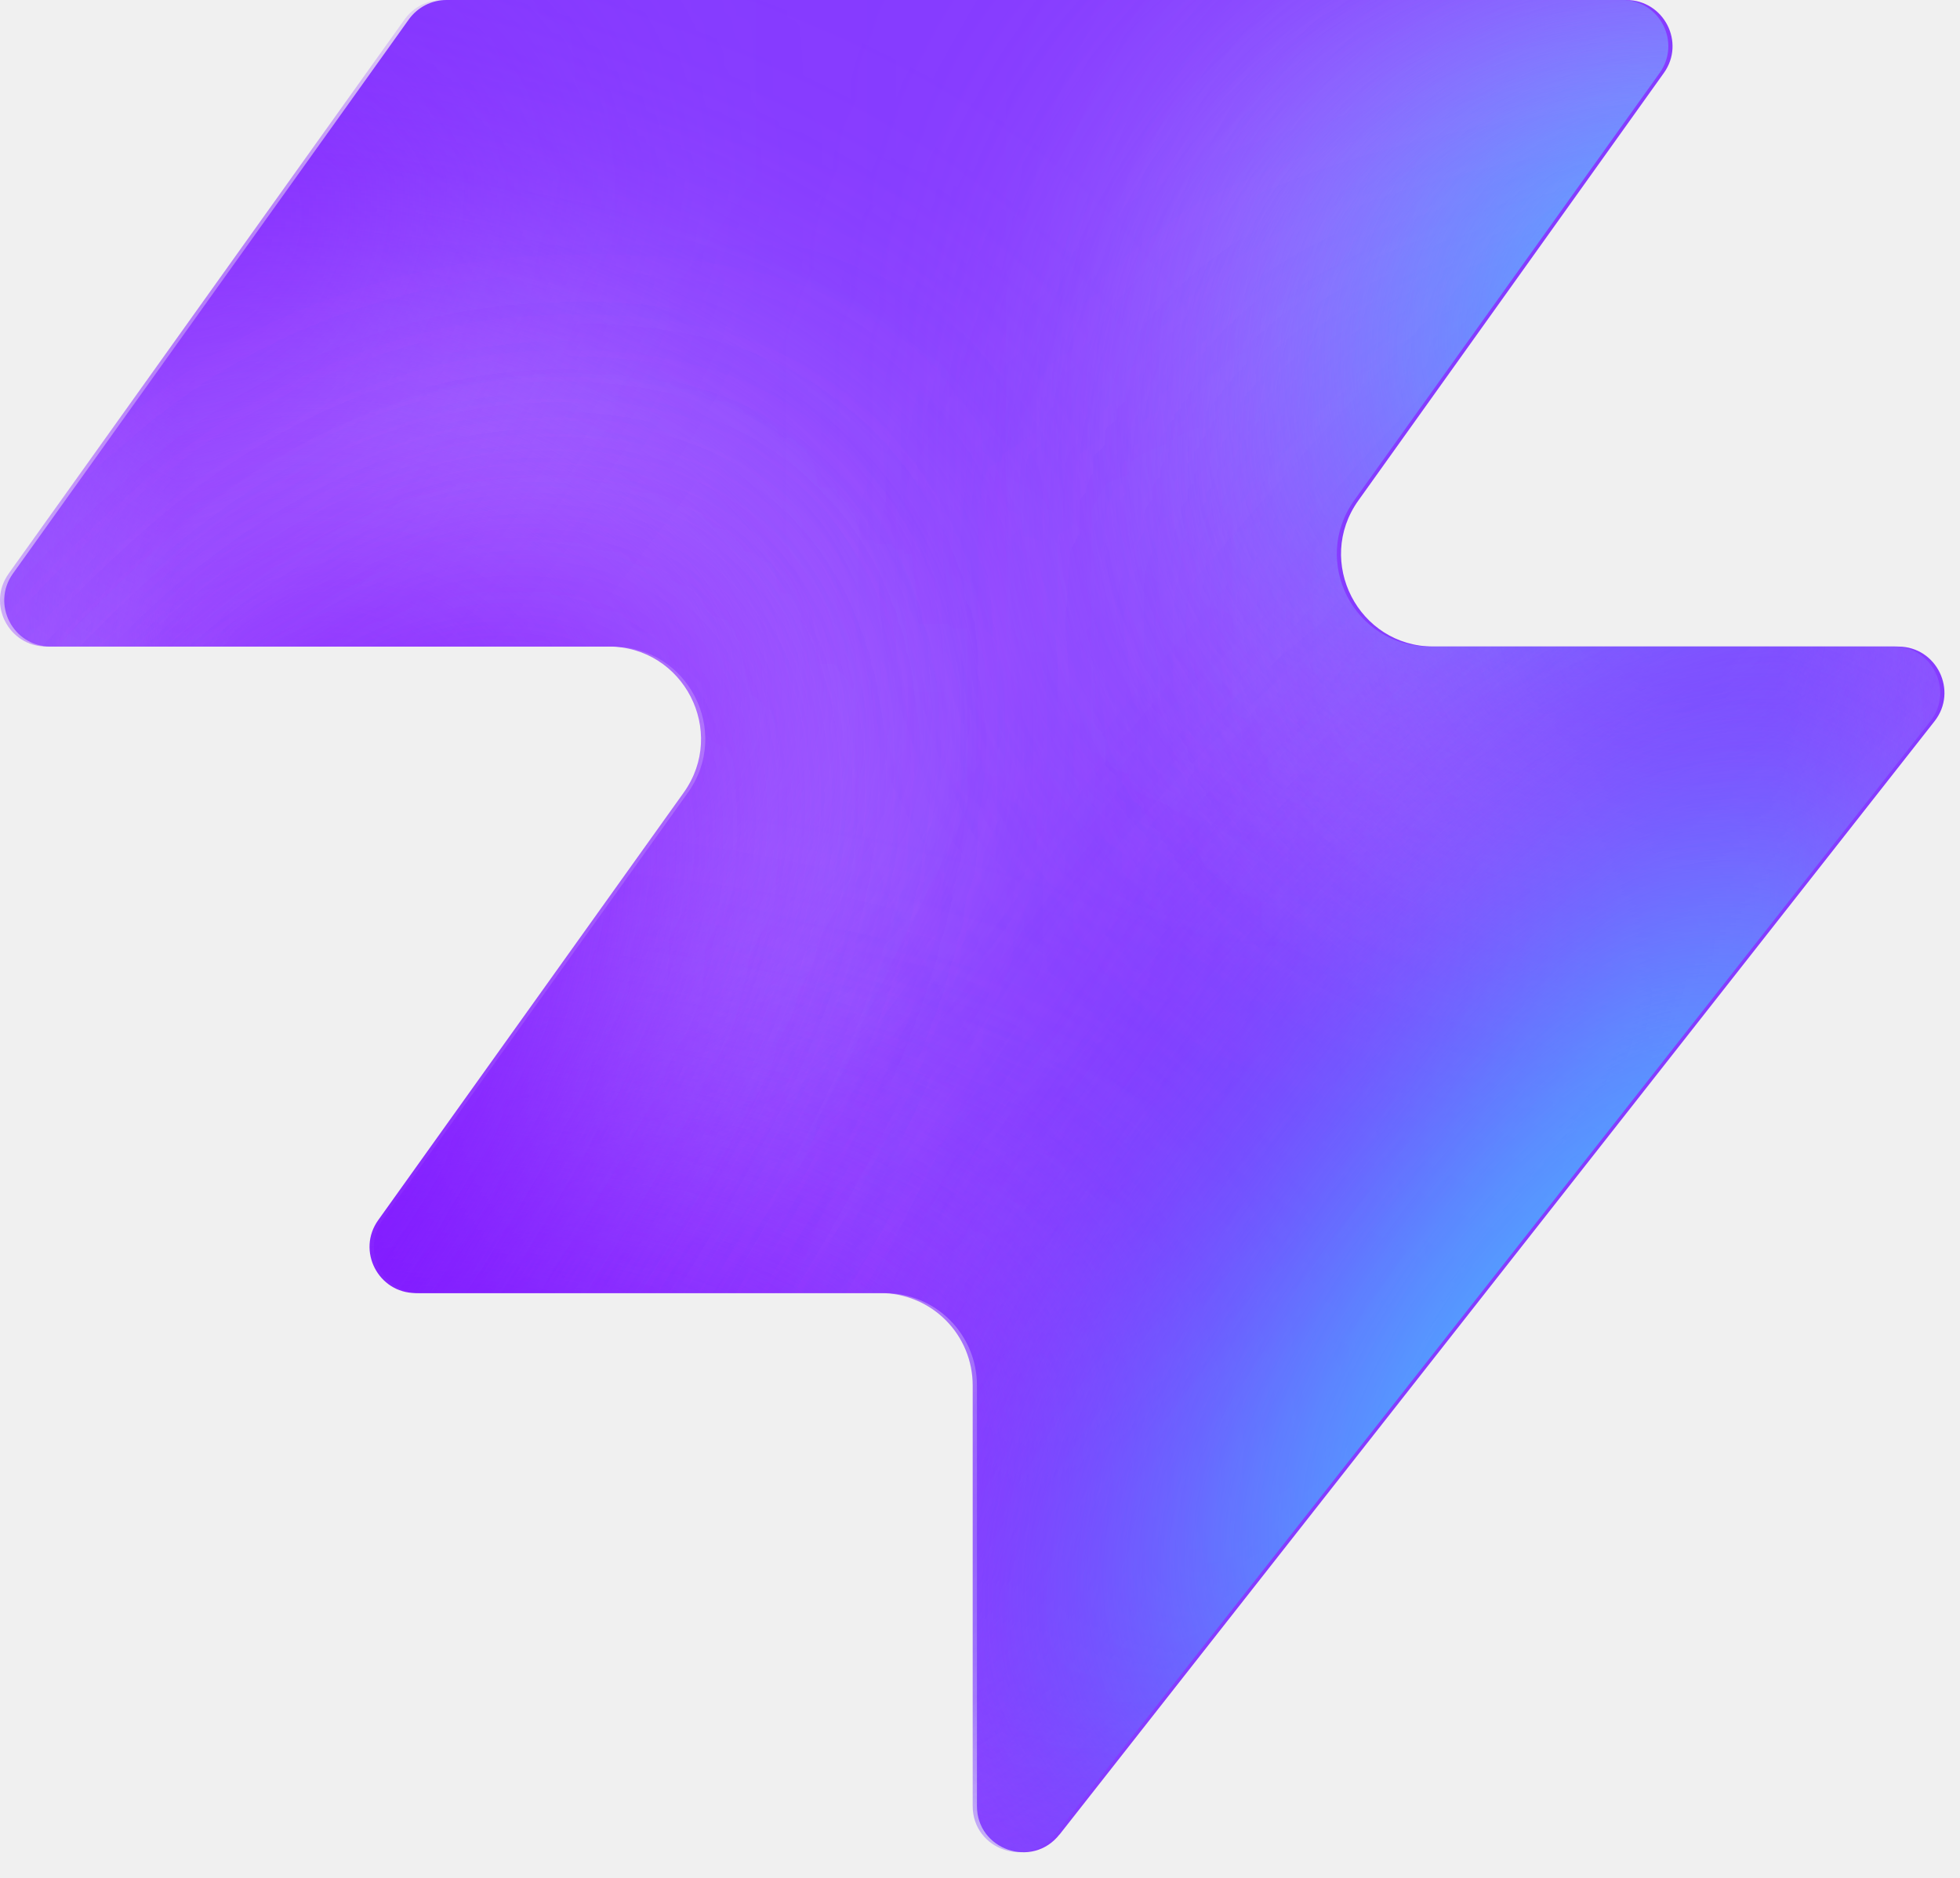
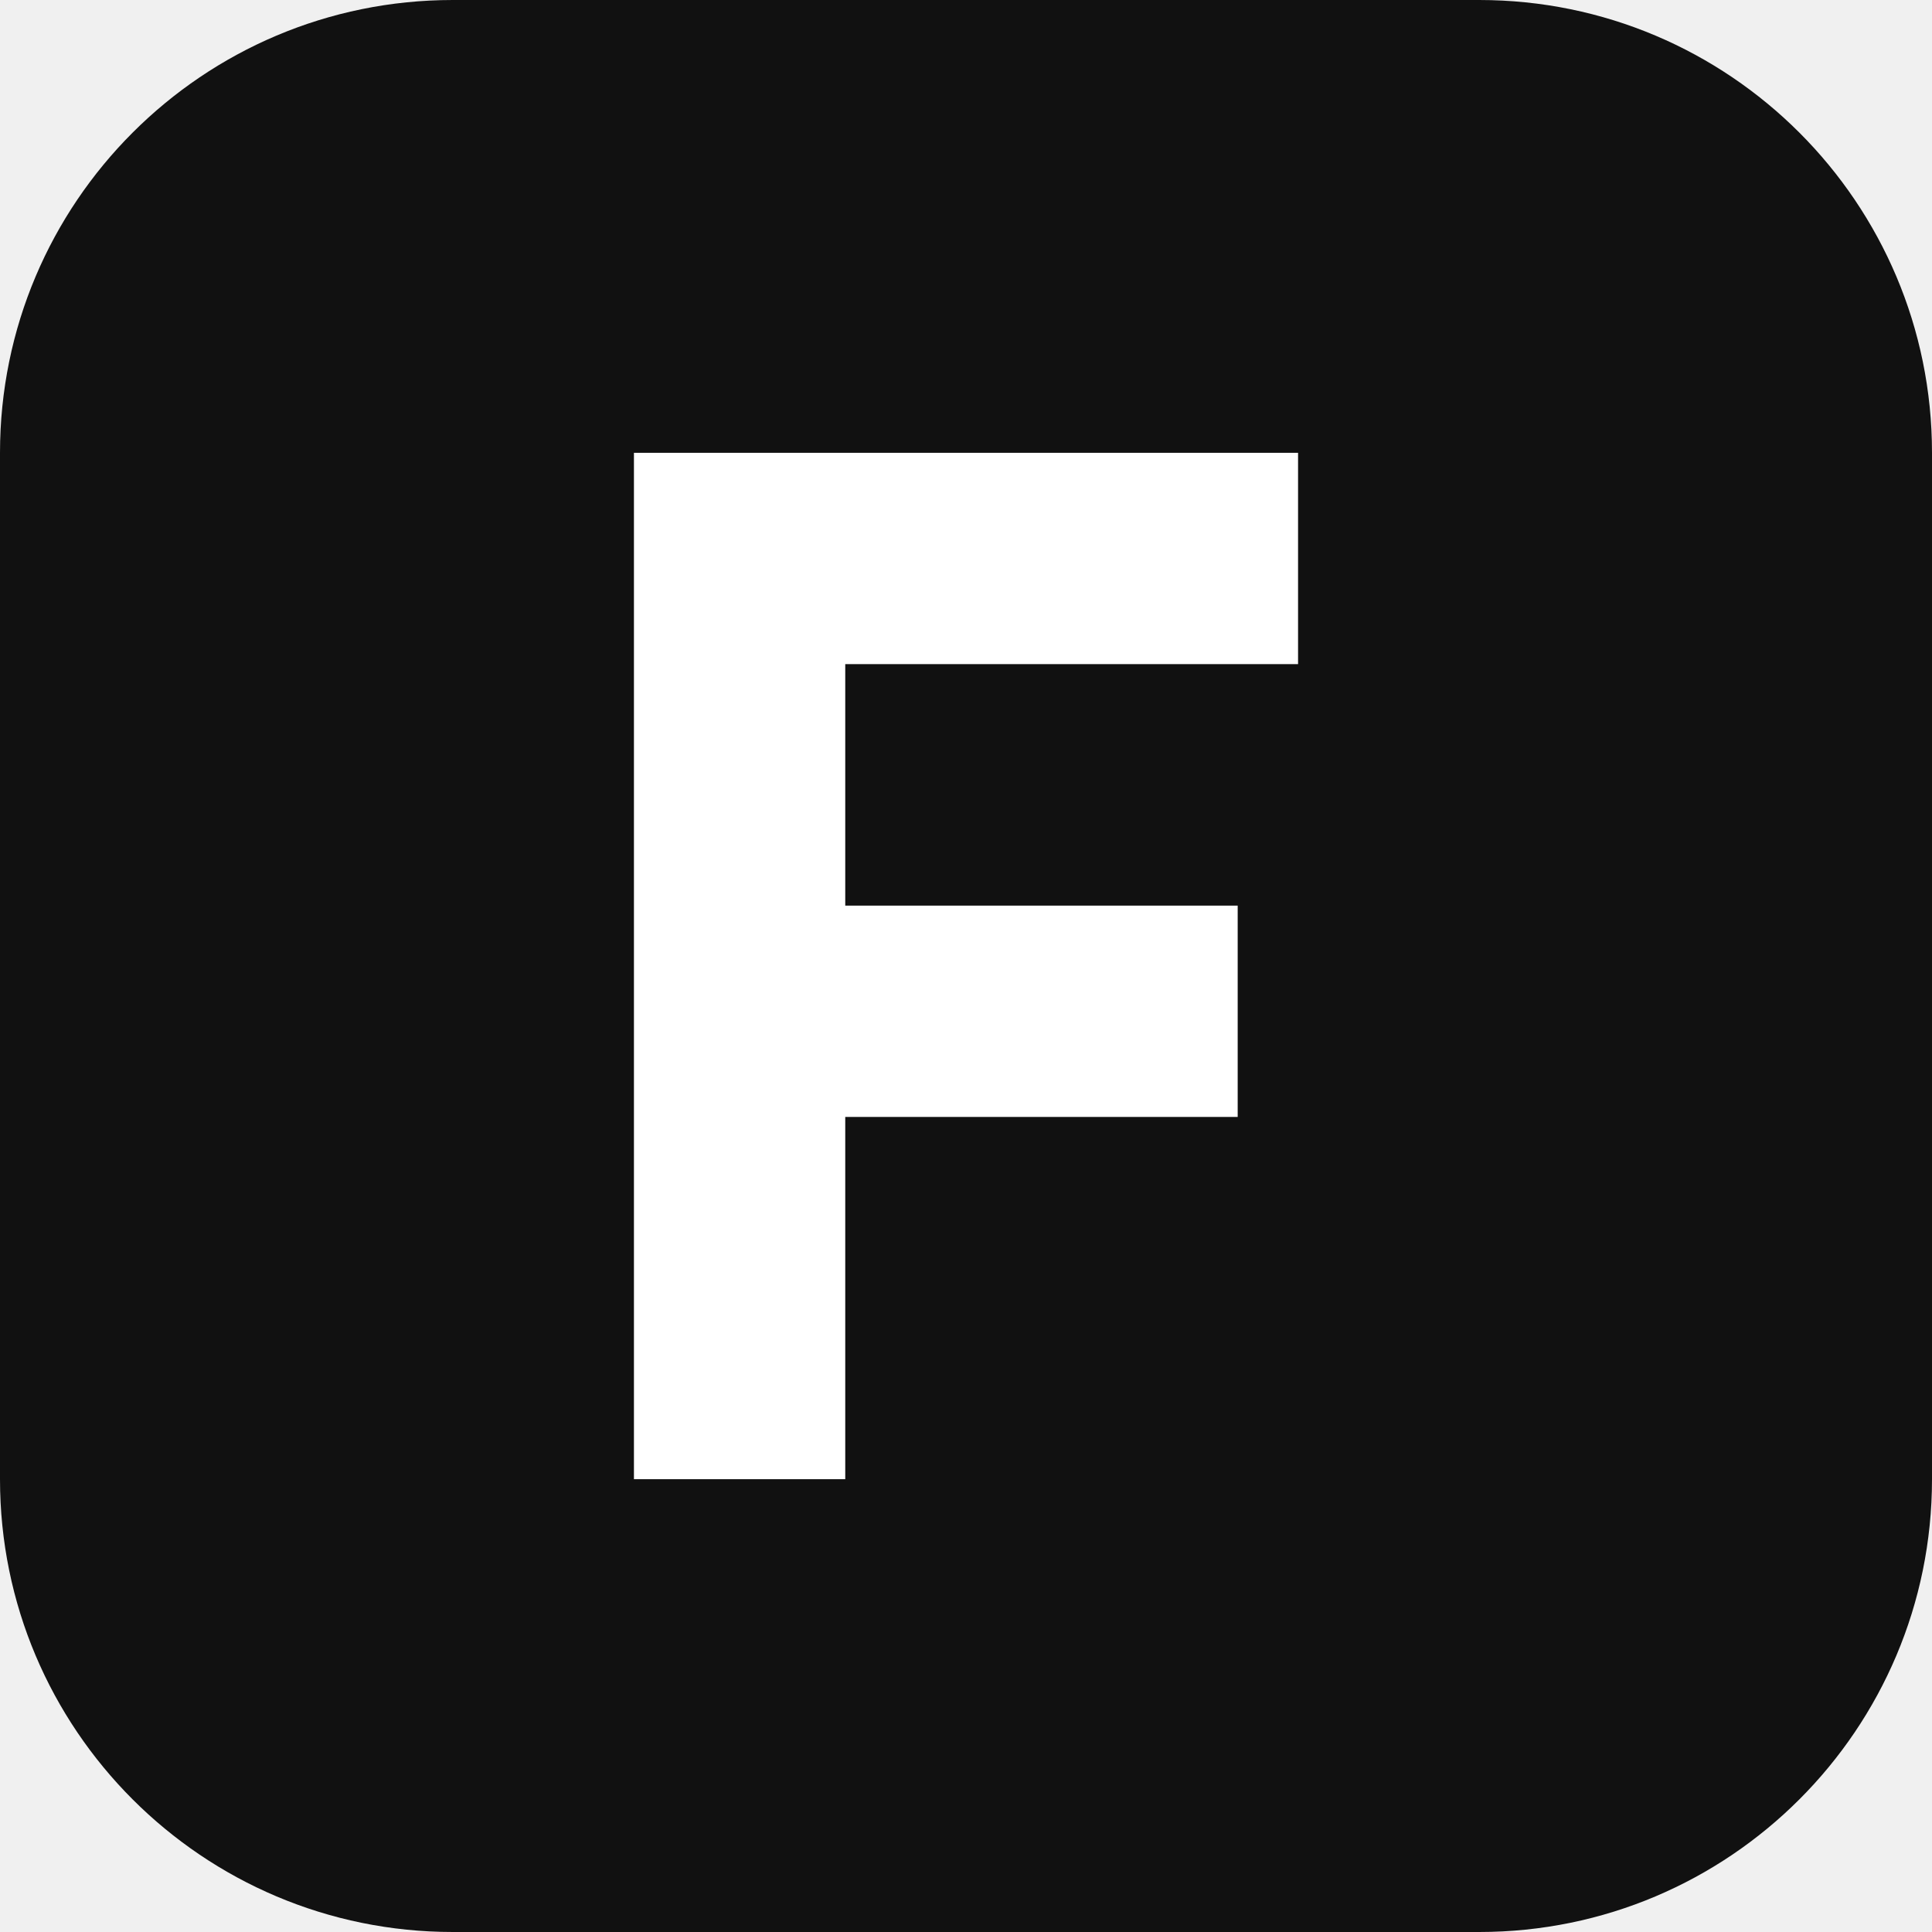
- <svg xmlns="http://www.w3.org/2000/svg" width="48" height="46" fill="none" viewBox="0 0 48 46">
-   <path fill="#863bff" d="M25.946 44.938c-.664.845-2.021.375-2.021-.698V33.937a2.26 2.26 0 0 0-2.262-2.262H10.287c-.92 0-1.456-1.04-.92-1.788l7.48-10.471c1.07-1.497 0-3.578-1.842-3.578H1.237c-.92 0-1.456-1.04-.92-1.788L10.013.474c.214-.297.556-.474.92-.474h28.894c.92 0 1.456 1.04.92 1.788l-7.48 10.471c-1.07 1.498 0 3.579 1.842 3.579h11.377c.943 0 1.473 1.088.89 1.83L25.947 44.94z" style="fill:#863bff;fill:color(display-p3 .525 .23 1);fill-opacity:1" />
-   <mask id="a" width="48" height="46" x="0" y="0" maskUnits="userSpaceOnUse" style="mask-type:alpha">
-     <path fill="#000" d="M25.842 44.938c-.664.844-2.021.375-2.021-.698V33.937a2.26 2.26 0 0 0-2.262-2.262H10.183c-.92 0-1.456-1.04-.92-1.788l7.48-10.471c1.07-1.498 0-3.579-1.842-3.579H1.133c-.92 0-1.456-1.04-.92-1.787L9.91.473c.214-.297.556-.474.92-.474h28.894c.92 0 1.456 1.04.92 1.788l-7.48 10.471c-1.07 1.498 0 3.578 1.842 3.578h11.377c.943 0 1.473 1.088.89 1.832L25.843 44.94z" style="fill:#000;fill-opacity:1" />
-   </mask>
-   <g mask="url(#a)">
-     <g filter="url(#b)">
-       <ellipse cx="5.508" cy="14.704" fill="#ede6ff" rx="5.508" ry="14.704" style="fill:#ede6ff;fill:color(display-p3 .927 .903 1);fill-opacity:1" transform="matrix(.00324 1 1 -.00324 -4.47 31.516)" />
-     </g>
-     <g filter="url(#c)">
-       <ellipse cx="10.399" cy="29.851" fill="#ede6ff" rx="10.399" ry="29.851" style="fill:#ede6ff;fill:color(display-p3 .927 .903 1);fill-opacity:1" transform="matrix(.00324 1 1 -.00324 -39.328 7.883)" />
-     </g>
-     <g filter="url(#d)">
-       <ellipse cx="5.508" cy="30.487" fill="#7e14ff" rx="5.508" ry="30.487" style="fill:#7e14ff;fill:color(display-p3 .492 .077 1);fill-opacity:1" transform="rotate(89.814 -25.913 -14.639)scale(1 -1)" />
-     </g>
-     <g filter="url(#e)">
-       <ellipse cx="5.508" cy="30.599" fill="#7e14ff" rx="5.508" ry="30.599" style="fill:#7e14ff;fill:color(display-p3 .492 .077 1);fill-opacity:1" transform="rotate(89.814 -32.644 -3.334)scale(1 -1)" />
-     </g>
-     <g filter="url(#f)">
-       <ellipse cx="5.508" cy="30.599" fill="#7e14ff" rx="5.508" ry="30.599" style="fill:#7e14ff;fill:color(display-p3 .492 .077 1);fill-opacity:1" transform="matrix(.00324 1 1 -.00324 -34.34 30.47)" />
-     </g>
-     <g filter="url(#g)">
-       <ellipse cx="14.072" cy="22.078" fill="#ede6ff" rx="14.072" ry="22.078" style="fill:#ede6ff;fill:color(display-p3 .927 .903 1);fill-opacity:1" transform="rotate(93.35 24.506 48.493)scale(-1 1)" />
-     </g>
-     <g filter="url(#h)">
-       <ellipse cx="3.47" cy="21.501" fill="#7e14ff" rx="3.47" ry="21.501" style="fill:#7e14ff;fill:color(display-p3 .492 .077 1);fill-opacity:1" transform="rotate(89.009 28.708 47.59)scale(-1 1)" />
-     </g>
-     <g filter="url(#i)">
-       <ellipse cx="3.47" cy="21.501" fill="#7e14ff" rx="3.47" ry="21.501" style="fill:#7e14ff;fill:color(display-p3 .492 .077 1);fill-opacity:1" transform="rotate(89.009 28.708 47.59)scale(-1 1)" />
-     </g>
-     <g filter="url(#j)">
-       <ellipse cx=".387" cy="8.972" fill="#7e14ff" rx="4.407" ry="29.108" style="fill:#7e14ff;fill:color(display-p3 .492 .077 1);fill-opacity:1" transform="rotate(39.51 .387 8.972)" />
-     </g>
-     <g filter="url(#k)">
-       <ellipse cx="47.523" cy="-6.092" fill="#7e14ff" rx="4.407" ry="29.108" style="fill:#7e14ff;fill:color(display-p3 .492 .077 1);fill-opacity:1" transform="rotate(37.892 47.523 -6.092)" />
-     </g>
-     <g filter="url(#l)">
-       <ellipse cx="41.412" cy="6.333" fill="#47bfff" rx="5.971" ry="9.665" style="fill:#47bfff;fill:color(display-p3 .28 .748 1);fill-opacity:1" transform="rotate(37.892 41.412 6.333)" />
-     </g>
-     <g filter="url(#m)">
-       <ellipse cx="-1.879" cy="38.332" fill="#7e14ff" rx="4.407" ry="29.108" style="fill:#7e14ff;fill:color(display-p3 .492 .077 1);fill-opacity:1" transform="rotate(37.892 -1.88 38.332)" />
-     </g>
-     <g filter="url(#n)">
-       <ellipse cx="-1.879" cy="38.332" fill="#7e14ff" rx="4.407" ry="29.108" style="fill:#7e14ff;fill:color(display-p3 .492 .077 1);fill-opacity:1" transform="rotate(37.892 -1.88 38.332)" />
-     </g>
-     <g filter="url(#o)">
-       <ellipse cx="35.651" cy="29.907" fill="#7e14ff" rx="4.407" ry="29.108" style="fill:#7e14ff;fill:color(display-p3 .492 .077 1);fill-opacity:1" transform="rotate(37.892 35.651 29.907)" />
-     </g>
-     <g filter="url(#p)">
-       <ellipse cx="38.418" cy="32.4" fill="#47bfff" rx="5.971" ry="15.297" style="fill:#47bfff;fill:color(display-p3 .28 .748 1);fill-opacity:1" transform="rotate(37.892 38.418 32.4)" />
-     </g>
-   </g>
-   <defs>
-     <filter id="b" width="60.045" height="41.654" x="-19.77" y="16.149" color-interpolation-filters="sRGB" filterUnits="userSpaceOnUse">
-       <feFlood flood-opacity="0" result="BackgroundImageFix" />
-       <feBlend in="SourceGraphic" in2="BackgroundImageFix" result="shape" />
-       <feGaussianBlur result="effect1_foregroundBlur_2002_17158" stdDeviation="7.659" />
-     </filter>
-     <filter id="c" width="90.34" height="51.437" x="-54.613" y="-7.533" color-interpolation-filters="sRGB" filterUnits="userSpaceOnUse">
-       <feFlood flood-opacity="0" result="BackgroundImageFix" />
-       <feBlend in="SourceGraphic" in2="BackgroundImageFix" result="shape" />
-       <feGaussianBlur result="effect1_foregroundBlur_2002_17158" stdDeviation="7.659" />
-     </filter>
-     <filter id="d" width="79.355" height="29.4" x="-49.64" y="2.03" color-interpolation-filters="sRGB" filterUnits="userSpaceOnUse">
-       <feFlood flood-opacity="0" result="BackgroundImageFix" />
-       <feBlend in="SourceGraphic" in2="BackgroundImageFix" result="shape" />
-       <feGaussianBlur result="effect1_foregroundBlur_2002_17158" stdDeviation="4.596" />
-     </filter>
-     <filter id="e" width="79.579" height="29.4" x="-45.045" y="20.029" color-interpolation-filters="sRGB" filterUnits="userSpaceOnUse">
-       <feFlood flood-opacity="0" result="BackgroundImageFix" />
-       <feBlend in="SourceGraphic" in2="BackgroundImageFix" result="shape" />
-       <feGaussianBlur result="effect1_foregroundBlur_2002_17158" stdDeviation="4.596" />
-     </filter>
-     <filter id="f" width="79.579" height="29.4" x="-43.513" y="21.178" color-interpolation-filters="sRGB" filterUnits="userSpaceOnUse">
-       <feFlood flood-opacity="0" result="BackgroundImageFix" />
-       <feBlend in="SourceGraphic" in2="BackgroundImageFix" result="shape" />
-       <feGaussianBlur result="effect1_foregroundBlur_2002_17158" stdDeviation="4.596" />
-     </filter>
-     <filter id="g" width="74.749" height="58.852" x="15.756" y="-17.901" color-interpolation-filters="sRGB" filterUnits="userSpaceOnUse">
-       <feFlood flood-opacity="0" result="BackgroundImageFix" />
-       <feBlend in="SourceGraphic" in2="BackgroundImageFix" result="shape" />
-       <feGaussianBlur result="effect1_foregroundBlur_2002_17158" stdDeviation="7.659" />
-     </filter>
-     <filter id="h" width="61.377" height="25.362" x="23.548" y="2.284" color-interpolation-filters="sRGB" filterUnits="userSpaceOnUse">
-       <feFlood flood-opacity="0" result="BackgroundImageFix" />
-       <feBlend in="SourceGraphic" in2="BackgroundImageFix" result="shape" />
-       <feGaussianBlur result="effect1_foregroundBlur_2002_17158" stdDeviation="4.596" />
-     </filter>
-     <filter id="i" width="61.377" height="25.362" x="23.548" y="2.284" color-interpolation-filters="sRGB" filterUnits="userSpaceOnUse">
-       <feFlood flood-opacity="0" result="BackgroundImageFix" />
-       <feBlend in="SourceGraphic" in2="BackgroundImageFix" result="shape" />
-       <feGaussianBlur result="effect1_foregroundBlur_2002_17158" stdDeviation="4.596" />
-     </filter>
-     <filter id="j" width="56.045" height="63.649" x="-27.636" y="-22.853" color-interpolation-filters="sRGB" filterUnits="userSpaceOnUse">
-       <feFlood flood-opacity="0" result="BackgroundImageFix" />
-       <feBlend in="SourceGraphic" in2="BackgroundImageFix" result="shape" />
-       <feGaussianBlur result="effect1_foregroundBlur_2002_17158" stdDeviation="4.596" />
-     </filter>
-     <filter id="k" width="54.814" height="64.646" x="20.116" y="-38.415" color-interpolation-filters="sRGB" filterUnits="userSpaceOnUse">
-       <feFlood flood-opacity="0" result="BackgroundImageFix" />
-       <feBlend in="SourceGraphic" in2="BackgroundImageFix" result="shape" />
-       <feGaussianBlur result="effect1_foregroundBlur_2002_17158" stdDeviation="4.596" />
-     </filter>
-     <filter id="l" width="33.541" height="35.313" x="24.641" y="-11.323" color-interpolation-filters="sRGB" filterUnits="userSpaceOnUse">
-       <feFlood flood-opacity="0" result="BackgroundImageFix" />
-       <feBlend in="SourceGraphic" in2="BackgroundImageFix" result="shape" />
-       <feGaussianBlur result="effect1_foregroundBlur_2002_17158" stdDeviation="4.596" />
-     </filter>
-     <filter id="m" width="54.814" height="64.646" x="-29.286" y="6.009" color-interpolation-filters="sRGB" filterUnits="userSpaceOnUse">
-       <feFlood flood-opacity="0" result="BackgroundImageFix" />
-       <feBlend in="SourceGraphic" in2="BackgroundImageFix" result="shape" />
-       <feGaussianBlur result="effect1_foregroundBlur_2002_17158" stdDeviation="4.596" />
-     </filter>
-     <filter id="n" width="54.814" height="64.646" x="-29.286" y="6.009" color-interpolation-filters="sRGB" filterUnits="userSpaceOnUse">
-       <feFlood flood-opacity="0" result="BackgroundImageFix" />
-       <feBlend in="SourceGraphic" in2="BackgroundImageFix" result="shape" />
-       <feGaussianBlur result="effect1_foregroundBlur_2002_17158" stdDeviation="4.596" />
-     </filter>
-     <filter id="o" width="54.814" height="64.646" x="8.244" y="-2.416" color-interpolation-filters="sRGB" filterUnits="userSpaceOnUse">
-       <feFlood flood-opacity="0" result="BackgroundImageFix" />
-       <feBlend in="SourceGraphic" in2="BackgroundImageFix" result="shape" />
-       <feGaussianBlur result="effect1_foregroundBlur_2002_17158" stdDeviation="4.596" />
-     </filter>
-     <filter id="p" width="39.409" height="43.623" x="18.713" y="10.588" color-interpolation-filters="sRGB" filterUnits="userSpaceOnUse">
-       <feFlood flood-opacity="0" result="BackgroundImageFix" />
-       <feBlend in="SourceGraphic" in2="BackgroundImageFix" result="shape" />
-       <feGaussianBlur result="effect1_foregroundBlur_2002_17158" stdDeviation="4.596" />
-     </filter>
-   </defs>
+ <svg xmlns="http://www.w3.org/2000/svg" viewBox="0 0 64 64" role="img" aria-label="Fuel">
+   <rect width="64" height="64" rx="15" fill="#111111" />
+   <path d="M21 15 h22 v7 h-15 v8 h13 v7 h-13 v12 h-7 z" fill="#ffffff" />
</svg>
